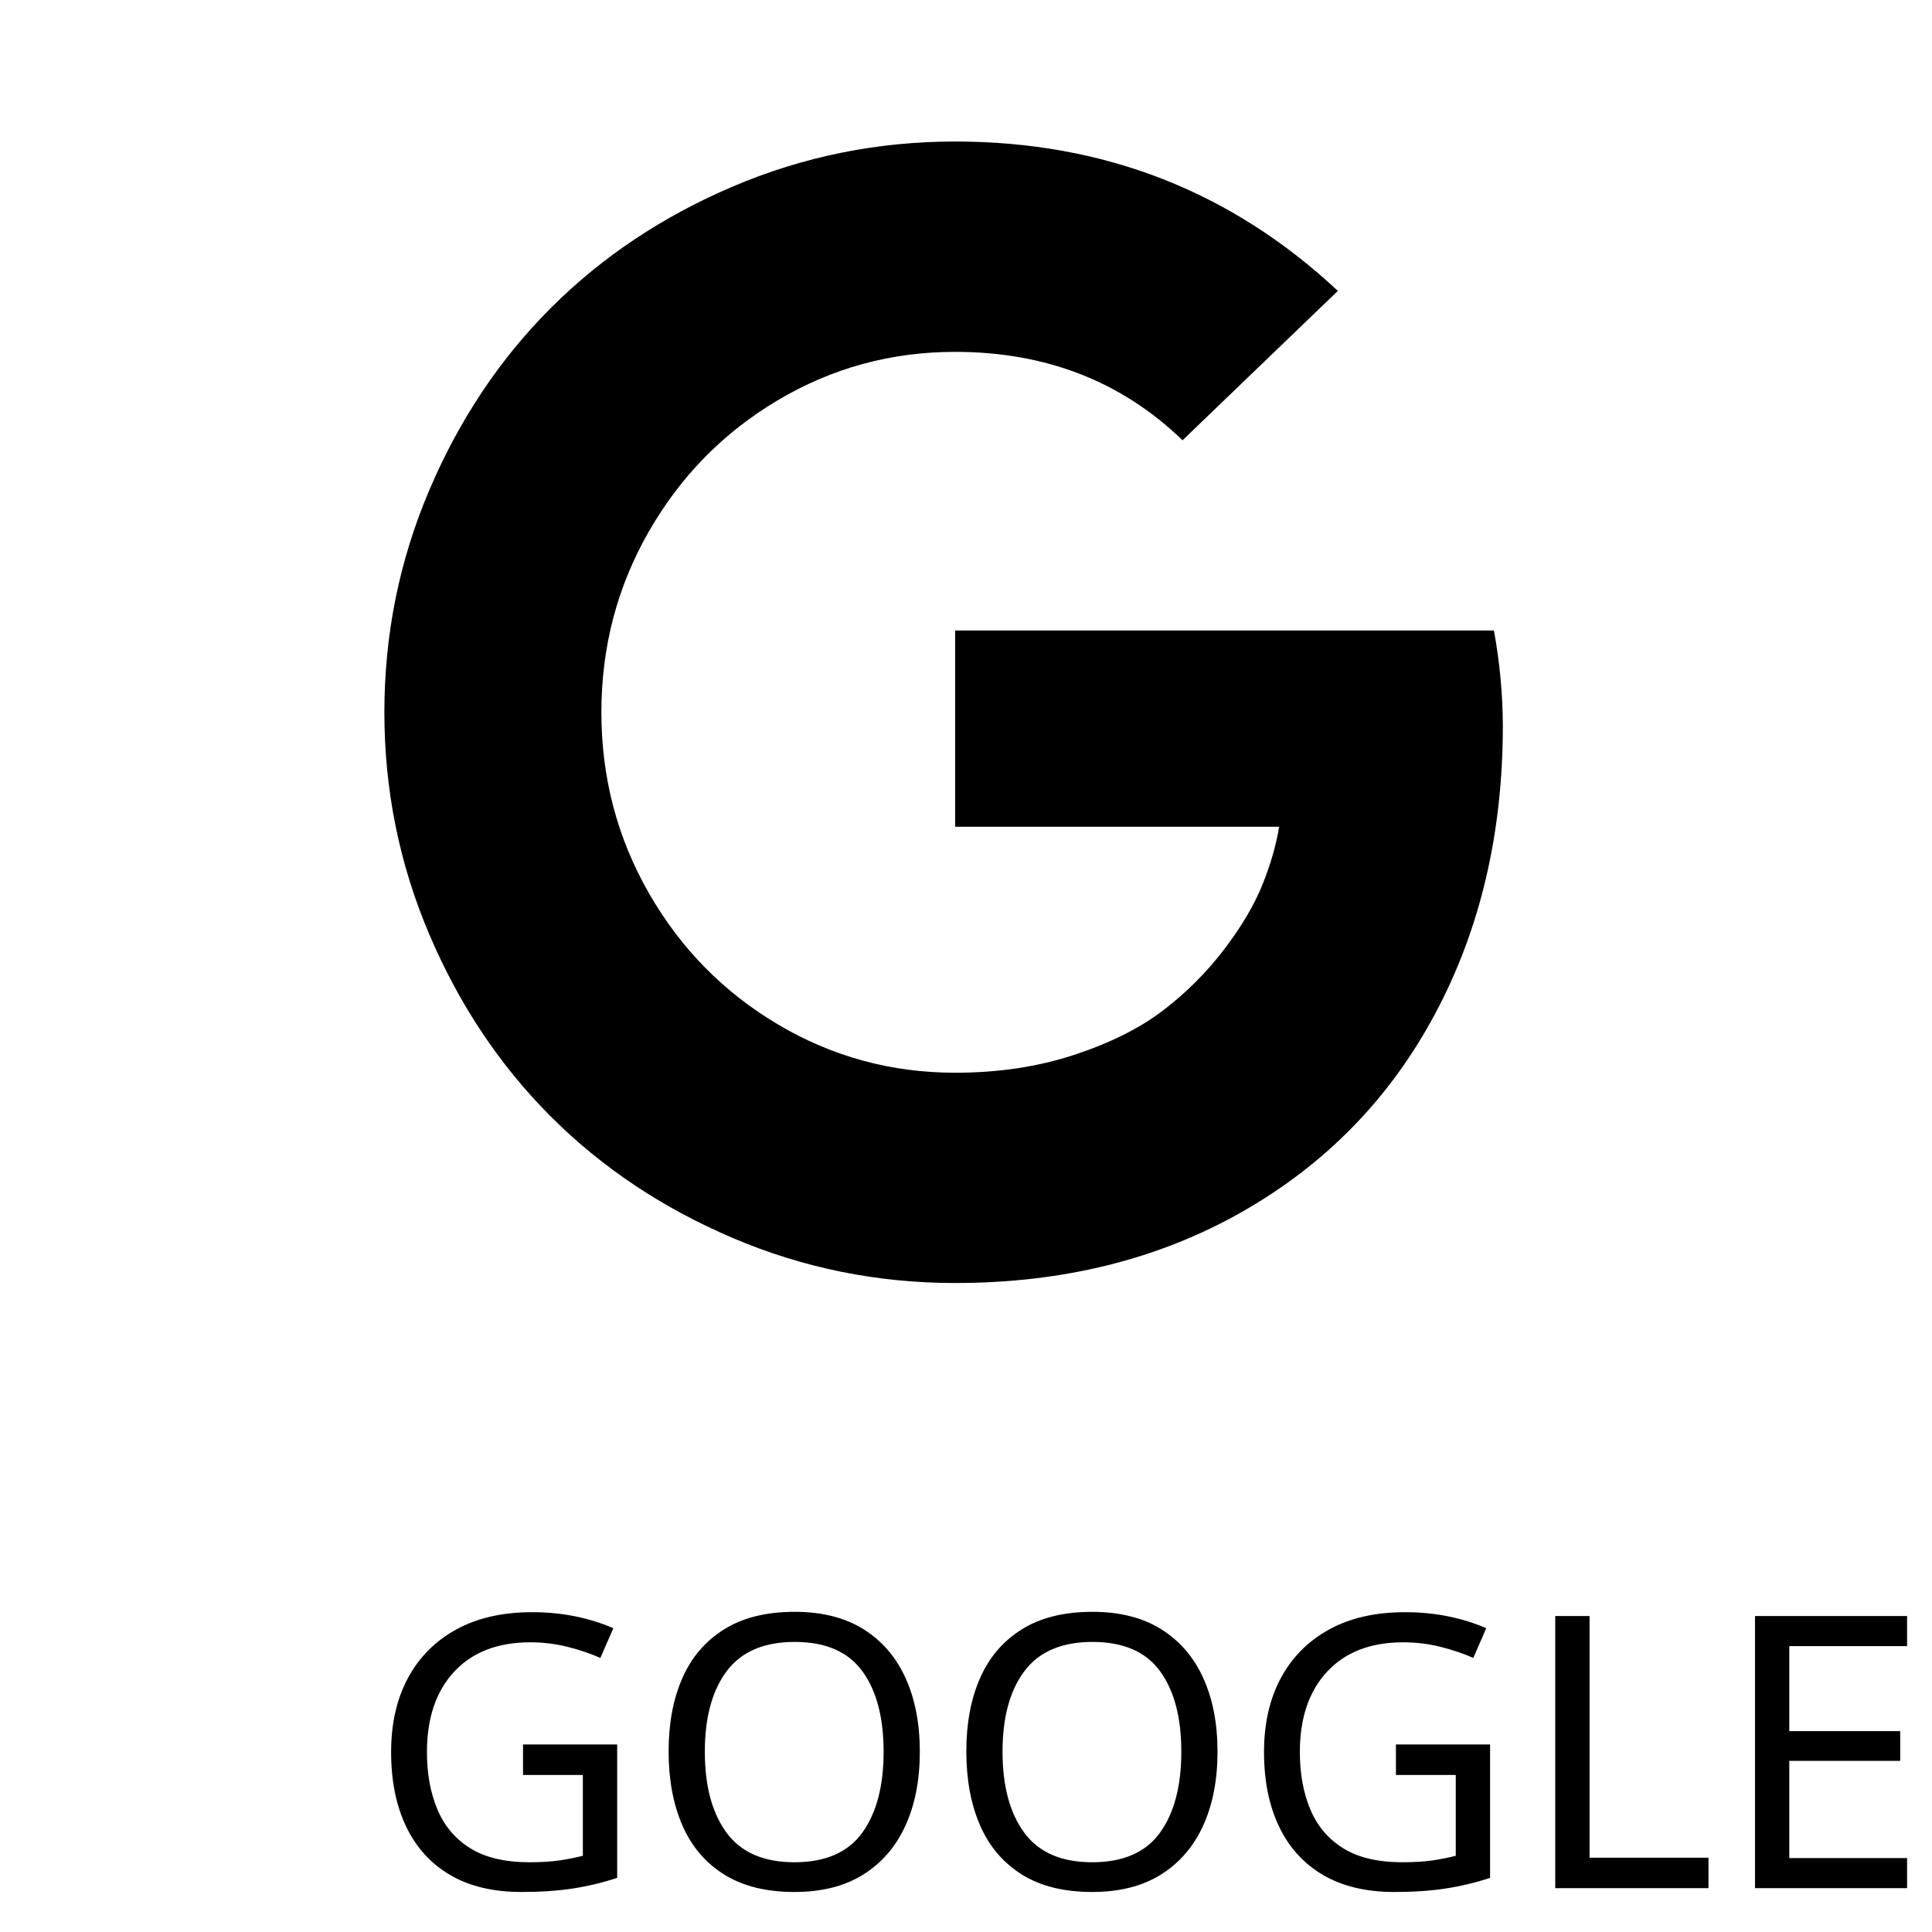
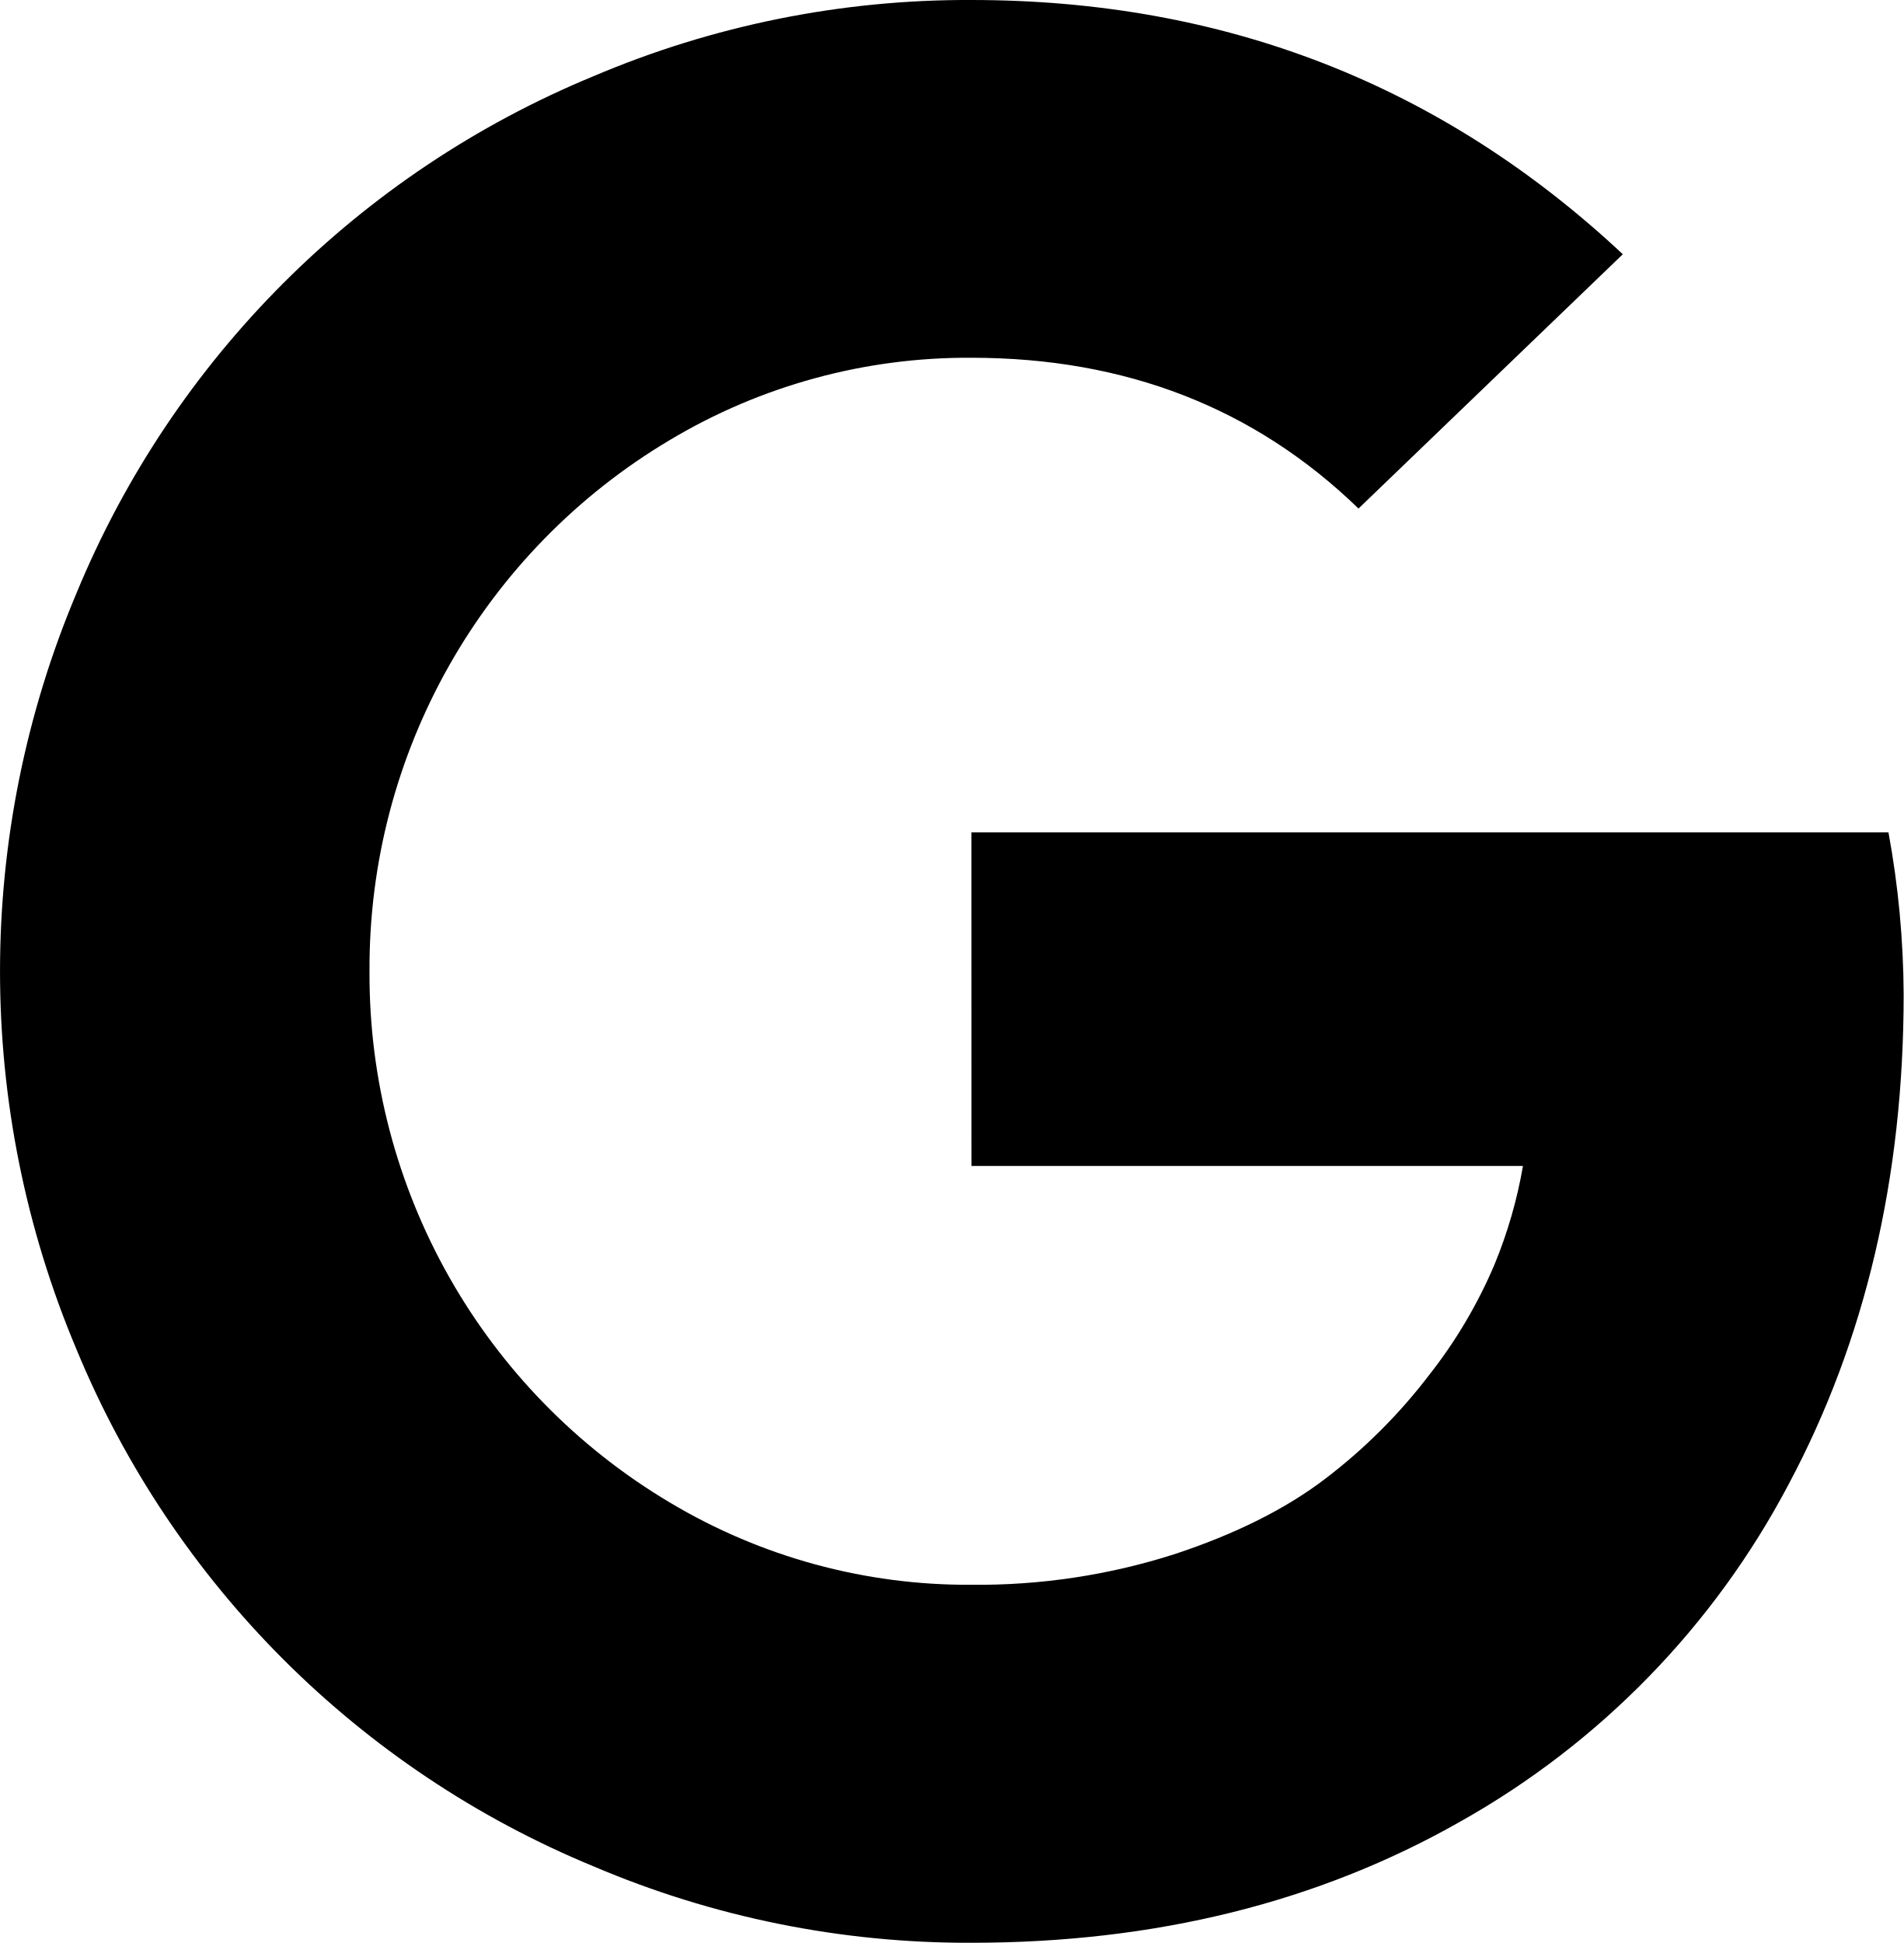
- <svg xmlns="http://www.w3.org/2000/svg" viewBox="0 0 1792 1792">
+ <svg xmlns="http://www.w3.org/2000/svg" viewBox="0 0 328.28 335.04">
  <defs>
-     <style>.cls-1{fill:none;}.cls-2{clip-path:url(#clip-path);}.cls-3{font-size:353.56px;font-family:Dosis-Medium, Dosis;}</style>
-     <clipPath id="clip-path">
-       <rect class="cls-1" x="356.53" y="131.26" width="1037.42" height="1058.79" />
+     <style>.cls-1{fill:none;}.cls-2{clip-path:url(#clip-path);}</style>
+     <clipPath id="clip-path" transform="translate(0 0)">
+       <rect class="cls-1" width="328.28" height="335.04" />
    </clipPath>
  </defs>
-   <g id="Logo">
-     <g id="google">
-       <g class="cls-2">
+   <g id="Layer_2" data-name="Layer 2">
+     <g id="Logo">
+       <g id="google">
        <g class="cls-2">
-           <path d="M885.92,584.83h499.75a500.84,500.84,0,0,1,8.27,88.23q0,149.58-62.73,267.11t-178.88,183.7q-116.15,66.17-266.42,66.17-108.22,0-206.11-41.7t-168.88-112.7q-71-71-112.7-168.88t-41.7-206.11q0-108.22,41.7-206.11t112.7-168.88q71-71,168.88-112.7t206.11-41.7q206.79,0,355,138.55L1096.85,408.37q-84.79-82-210.93-82-88.92,0-164.4,44.81T601.93,492.81q-44.12,76.86-44.12,167.85t44.12,167.85Q646,905.36,721.52,950.17T885.92,995q60,0,110.29-16.54t82.72-41.36a299.27,299.27,0,0,0,56.52-56.52q24.13-31.71,35.5-60t15.51-53.77H885.92Z" />
+           <g class="cls-2">
+             <path d="M167.52,143.53H325.66a158.48,158.48,0,0,1,2.62,27.92q0,47.33-19.85,84.52a143.31,143.31,0,0,1-56.6,58.13Q215.07,335,167.52,335a164.68,164.68,0,0,1-65.22-13.2,164.19,164.19,0,0,1-89.1-89.1,167.76,167.76,0,0,1,0-130.44,164.19,164.19,0,0,1,89.1-89.1A164.68,164.68,0,0,1,167.52,0Q233,0,279.85,43.84L234.27,87.69q-26.83-26-66.75-26a100.09,100.09,0,0,0-52,14.18,105.94,105.94,0,0,0-51.8,91.61,105.94,105.94,0,0,0,51.8,91.61,100.09,100.09,0,0,0,52,14.18,111.2,111.2,0,0,0,34.9-5.24q15.92-5.24,26.18-13.09a94.7,94.7,0,0,0,17.89-17.89,83.35,83.35,0,0,0,11.23-19,80.14,80.14,0,0,0,4.91-17h-95.1Z" transform="translate(0 0)" />
+           </g>
        </g>
      </g>
    </g>
  </g>
-   <g id="Name">
-     <text class="cls-3" transform="translate(341.21 1751.35)">GOOGLE</text>
-   </g>
</svg>
